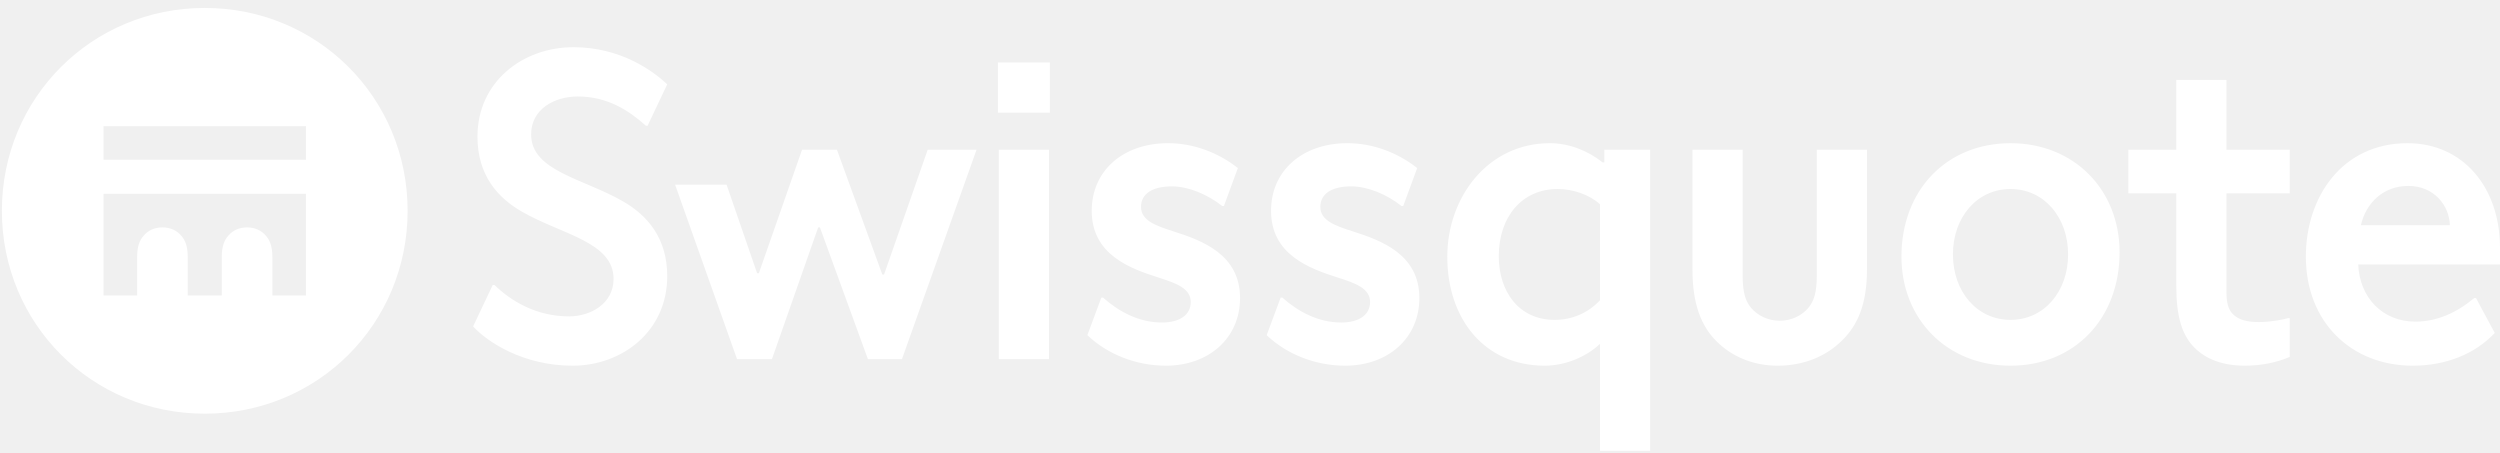
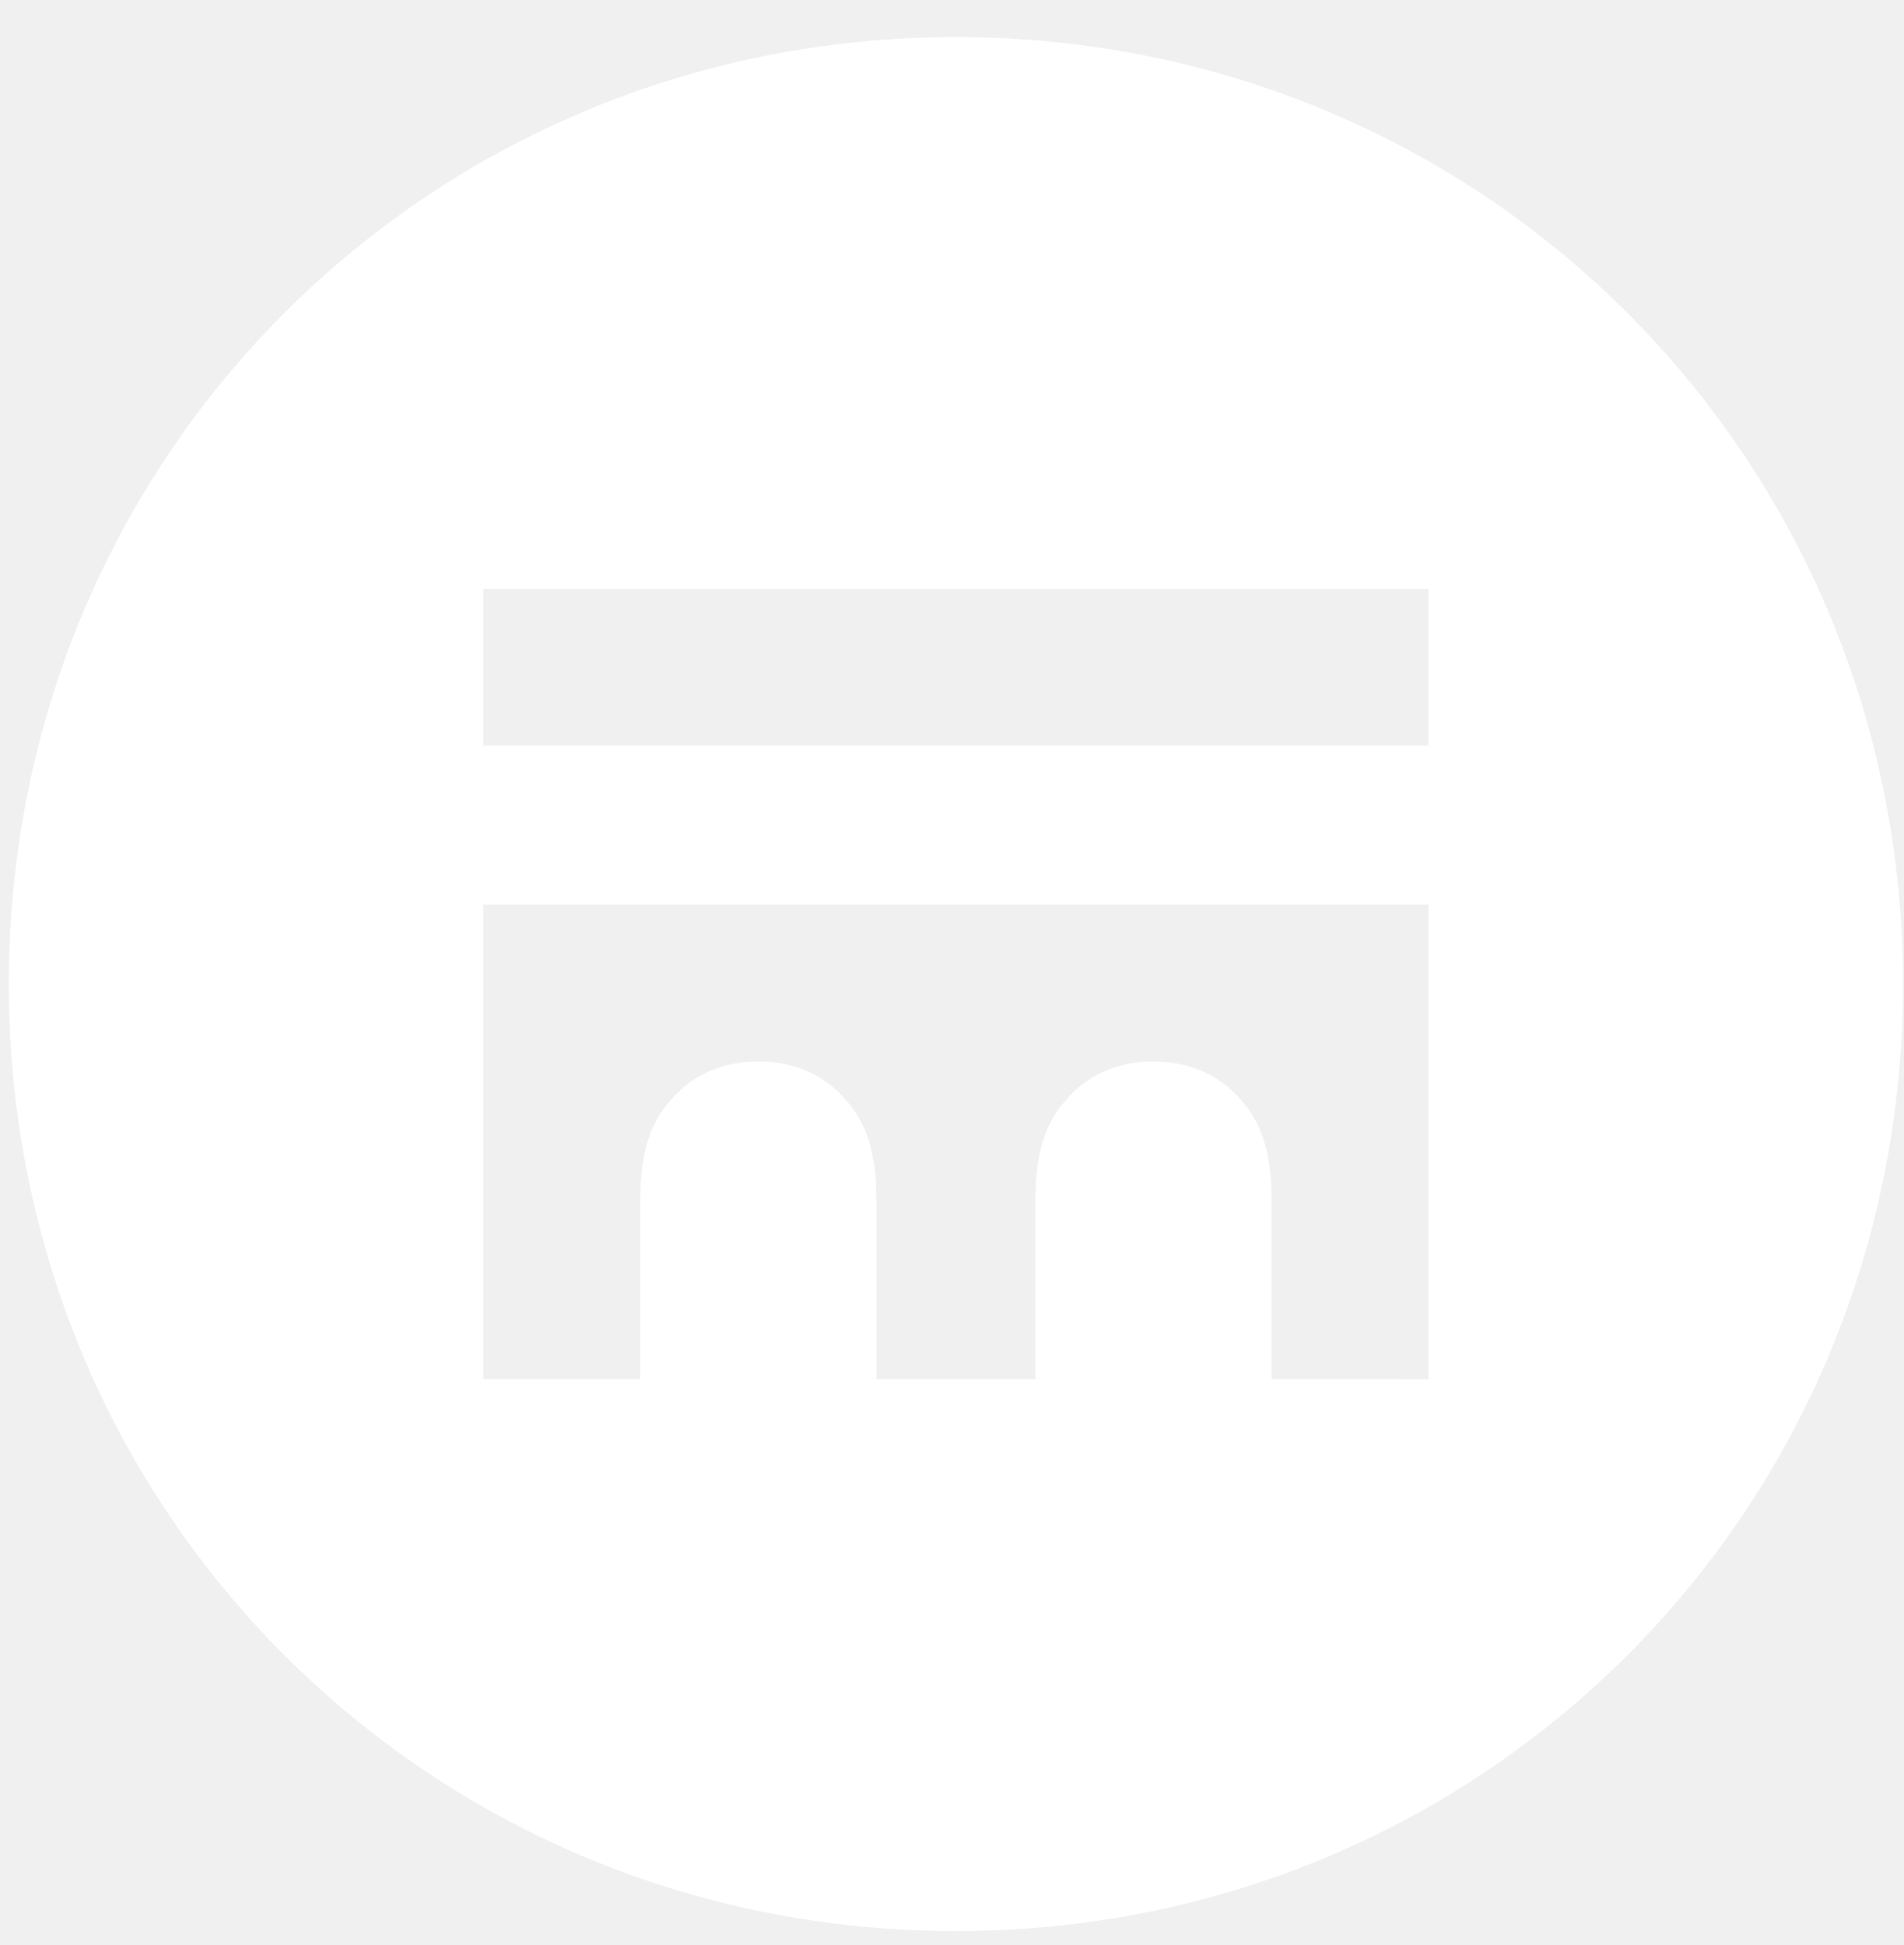
- <svg xmlns="http://www.w3.org/2000/svg" width="282" height="51" viewBox="0 0 282 51" fill="none">
+ <svg xmlns="http://www.w3.org/2000/svg" width="46" height="47" viewBox="0 0 46 47" fill="none">
  <path d="M23.096 0.897C35.841 0.897 45.979 11.035 45.979 23.78C45.979 36.526 35.841 46.663 23.096 46.663C10.35 46.663 0.213 36.526 0.213 23.78C0.213 11.035 10.35 0.897 23.096 0.897ZM11.679 14.233V18.021H34.513V14.233H11.679ZM34.513 33.327V21.86H11.679V33.326H15.469V28.995C15.469 27.765 15.764 27.076 16.206 26.584C16.698 25.994 17.437 25.65 18.323 25.65C19.209 25.65 19.947 25.994 20.439 26.584C20.882 27.076 21.177 27.765 21.177 28.995V33.326H25.016V28.995C25.016 27.765 25.311 27.076 25.755 26.584C26.247 25.994 26.985 25.65 27.87 25.65C28.755 25.65 29.494 25.994 29.986 26.584C30.429 27.076 30.724 27.765 30.724 28.995V33.326L34.513 33.327Z" fill="white" />
-   <path d="M59.911 15.168C59.911 19.301 65.817 20.138 70.245 22.697C73.001 24.271 75.264 26.831 75.264 31.161C75.264 37.361 70.196 41.25 64.586 41.25C58.976 41.25 54.94 38.542 53.366 36.821L55.58 32.145H55.777C57.647 33.966 60.501 35.688 64.192 35.688C66.604 35.688 69.211 34.261 69.211 31.456C69.211 27.273 63.306 26.436 58.877 23.877C56.122 22.303 53.858 19.744 53.858 15.413C53.858 9.212 58.976 5.324 64.684 5.324C70.048 5.324 73.69 8.032 75.264 9.508L73.05 14.182H72.853C70.934 12.459 68.523 10.884 65.177 10.884C62.519 10.886 59.911 12.314 59.911 15.168ZM76.15 20.827H81.957L85.401 30.818H85.598L90.47 16.891H94.407L99.525 30.965H99.722L104.643 16.891H110.154L101.739 40.512H97.9L92.487 25.651H92.29L87.074 40.512H83.137L76.15 20.827ZM112.567 7.048H118.424V12.708H112.567V7.048ZM112.666 16.89H118.325V40.511H112.666V16.89ZM131.513 41.25C128.167 41.25 124.919 39.97 122.655 37.806L124.229 33.572H124.426C126.198 35.147 128.461 36.379 131.069 36.379C133.037 36.379 134.317 35.542 134.317 34.065C134.317 32.539 132.693 31.948 130.675 31.308C127.427 30.275 123.146 28.7 123.146 23.779C123.146 19.251 126.69 16.151 131.758 16.151C134.514 16.151 137.319 17.134 139.632 18.956L138.058 23.236H137.861C136.187 21.907 134.022 21.022 132.201 21.022C129.987 21.022 128.707 21.859 128.707 23.335C128.707 24.861 130.331 25.452 132.349 26.092C135.597 27.124 139.878 28.7 139.878 33.62C139.879 38.15 136.337 41.25 131.513 41.25ZM151.739 41.25C148.393 41.25 145.144 39.97 142.881 37.806L144.455 33.572H144.652C146.423 35.147 148.687 36.379 151.296 36.379C153.264 36.379 154.544 35.542 154.544 34.065C154.544 32.539 152.921 31.948 150.902 31.308C147.654 30.275 143.373 28.7 143.373 23.779C143.373 19.251 146.917 16.151 151.985 16.151C154.741 16.151 157.546 17.134 159.859 18.956L158.284 23.236H158.087C156.414 21.907 154.249 21.022 152.427 21.022C150.213 21.022 148.934 21.859 148.934 23.335C148.934 24.861 150.558 25.452 152.575 26.092C155.824 27.124 160.105 28.7 160.105 33.62C160.105 38.15 156.562 41.25 151.739 41.25ZM186.138 16.89V50.847H180.478V38.789C178.855 40.315 176.492 41.25 174.228 41.25C167.536 41.25 163.254 36.081 163.254 28.946C163.254 22.254 167.832 16.152 174.819 16.152C176.984 16.152 179.1 16.988 180.773 18.317H180.971V16.889L186.138 16.89ZM180.478 23.042C179.297 21.959 177.427 21.32 175.705 21.32C171.671 21.32 169.061 24.469 169.061 28.898C169.061 32.884 171.325 36.082 175.361 36.082C177.281 36.082 179.101 35.345 180.479 33.869L180.478 23.042ZM196.57 31.014C196.57 33.081 196.914 33.966 197.505 34.705C198.243 35.591 199.424 36.179 200.753 36.179C202.081 36.179 203.263 35.59 204.001 34.705C204.592 33.966 204.936 33.081 204.936 31.014V16.89H210.595V30.423C210.595 34.262 209.562 36.673 207.791 38.396C206.019 40.167 203.509 41.25 200.507 41.25C197.751 41.25 195.34 40.216 193.618 38.493C191.895 36.771 190.911 34.31 190.911 30.423V16.89H196.57V31.014ZM214.483 28.947C214.483 21.418 219.602 16.153 226.786 16.153C233.97 16.153 239.088 21.418 239.088 28.456C239.088 35.985 233.97 41.251 226.786 41.251C219.602 41.251 214.483 35.984 214.483 28.947ZM226.786 21.32C222.996 21.32 220.29 24.518 220.29 28.701C220.29 32.883 222.998 36.082 226.786 36.082C230.575 36.082 233.282 32.884 233.282 28.701C233.282 24.517 230.576 21.32 226.786 21.32ZM258.281 35.885V40.264C256.755 40.903 255.082 41.249 253.211 41.249C250.702 41.249 248.832 40.509 247.552 39.23C246.174 37.853 245.485 35.835 245.485 32.243V21.81H240.073V16.889H245.485V9.017H251.145V16.89H258.28V21.811H251.145V32.982C251.145 34.212 251.391 34.902 251.784 35.344C252.473 36.13 253.605 36.329 254.835 36.329C256.115 36.329 257.64 36.033 258.083 35.885H258.281ZM272.158 41.25C265.27 41.25 260.101 36.379 260.101 28.946C260.101 22.155 264.235 16.152 271.568 16.152C277.818 16.152 282 21.122 282 27.962V29.832H266.007C266.155 33.523 268.713 36.28 272.454 36.28C274.865 36.28 277.08 35.294 279.097 33.622H279.293L281.41 37.558C279.196 39.921 275.899 41.25 272.158 41.25ZM276.342 25.404C276.293 23.189 274.57 20.974 271.667 20.974C268.813 20.974 266.894 22.894 266.303 25.404H276.342Z" fill="white" />
</svg>
